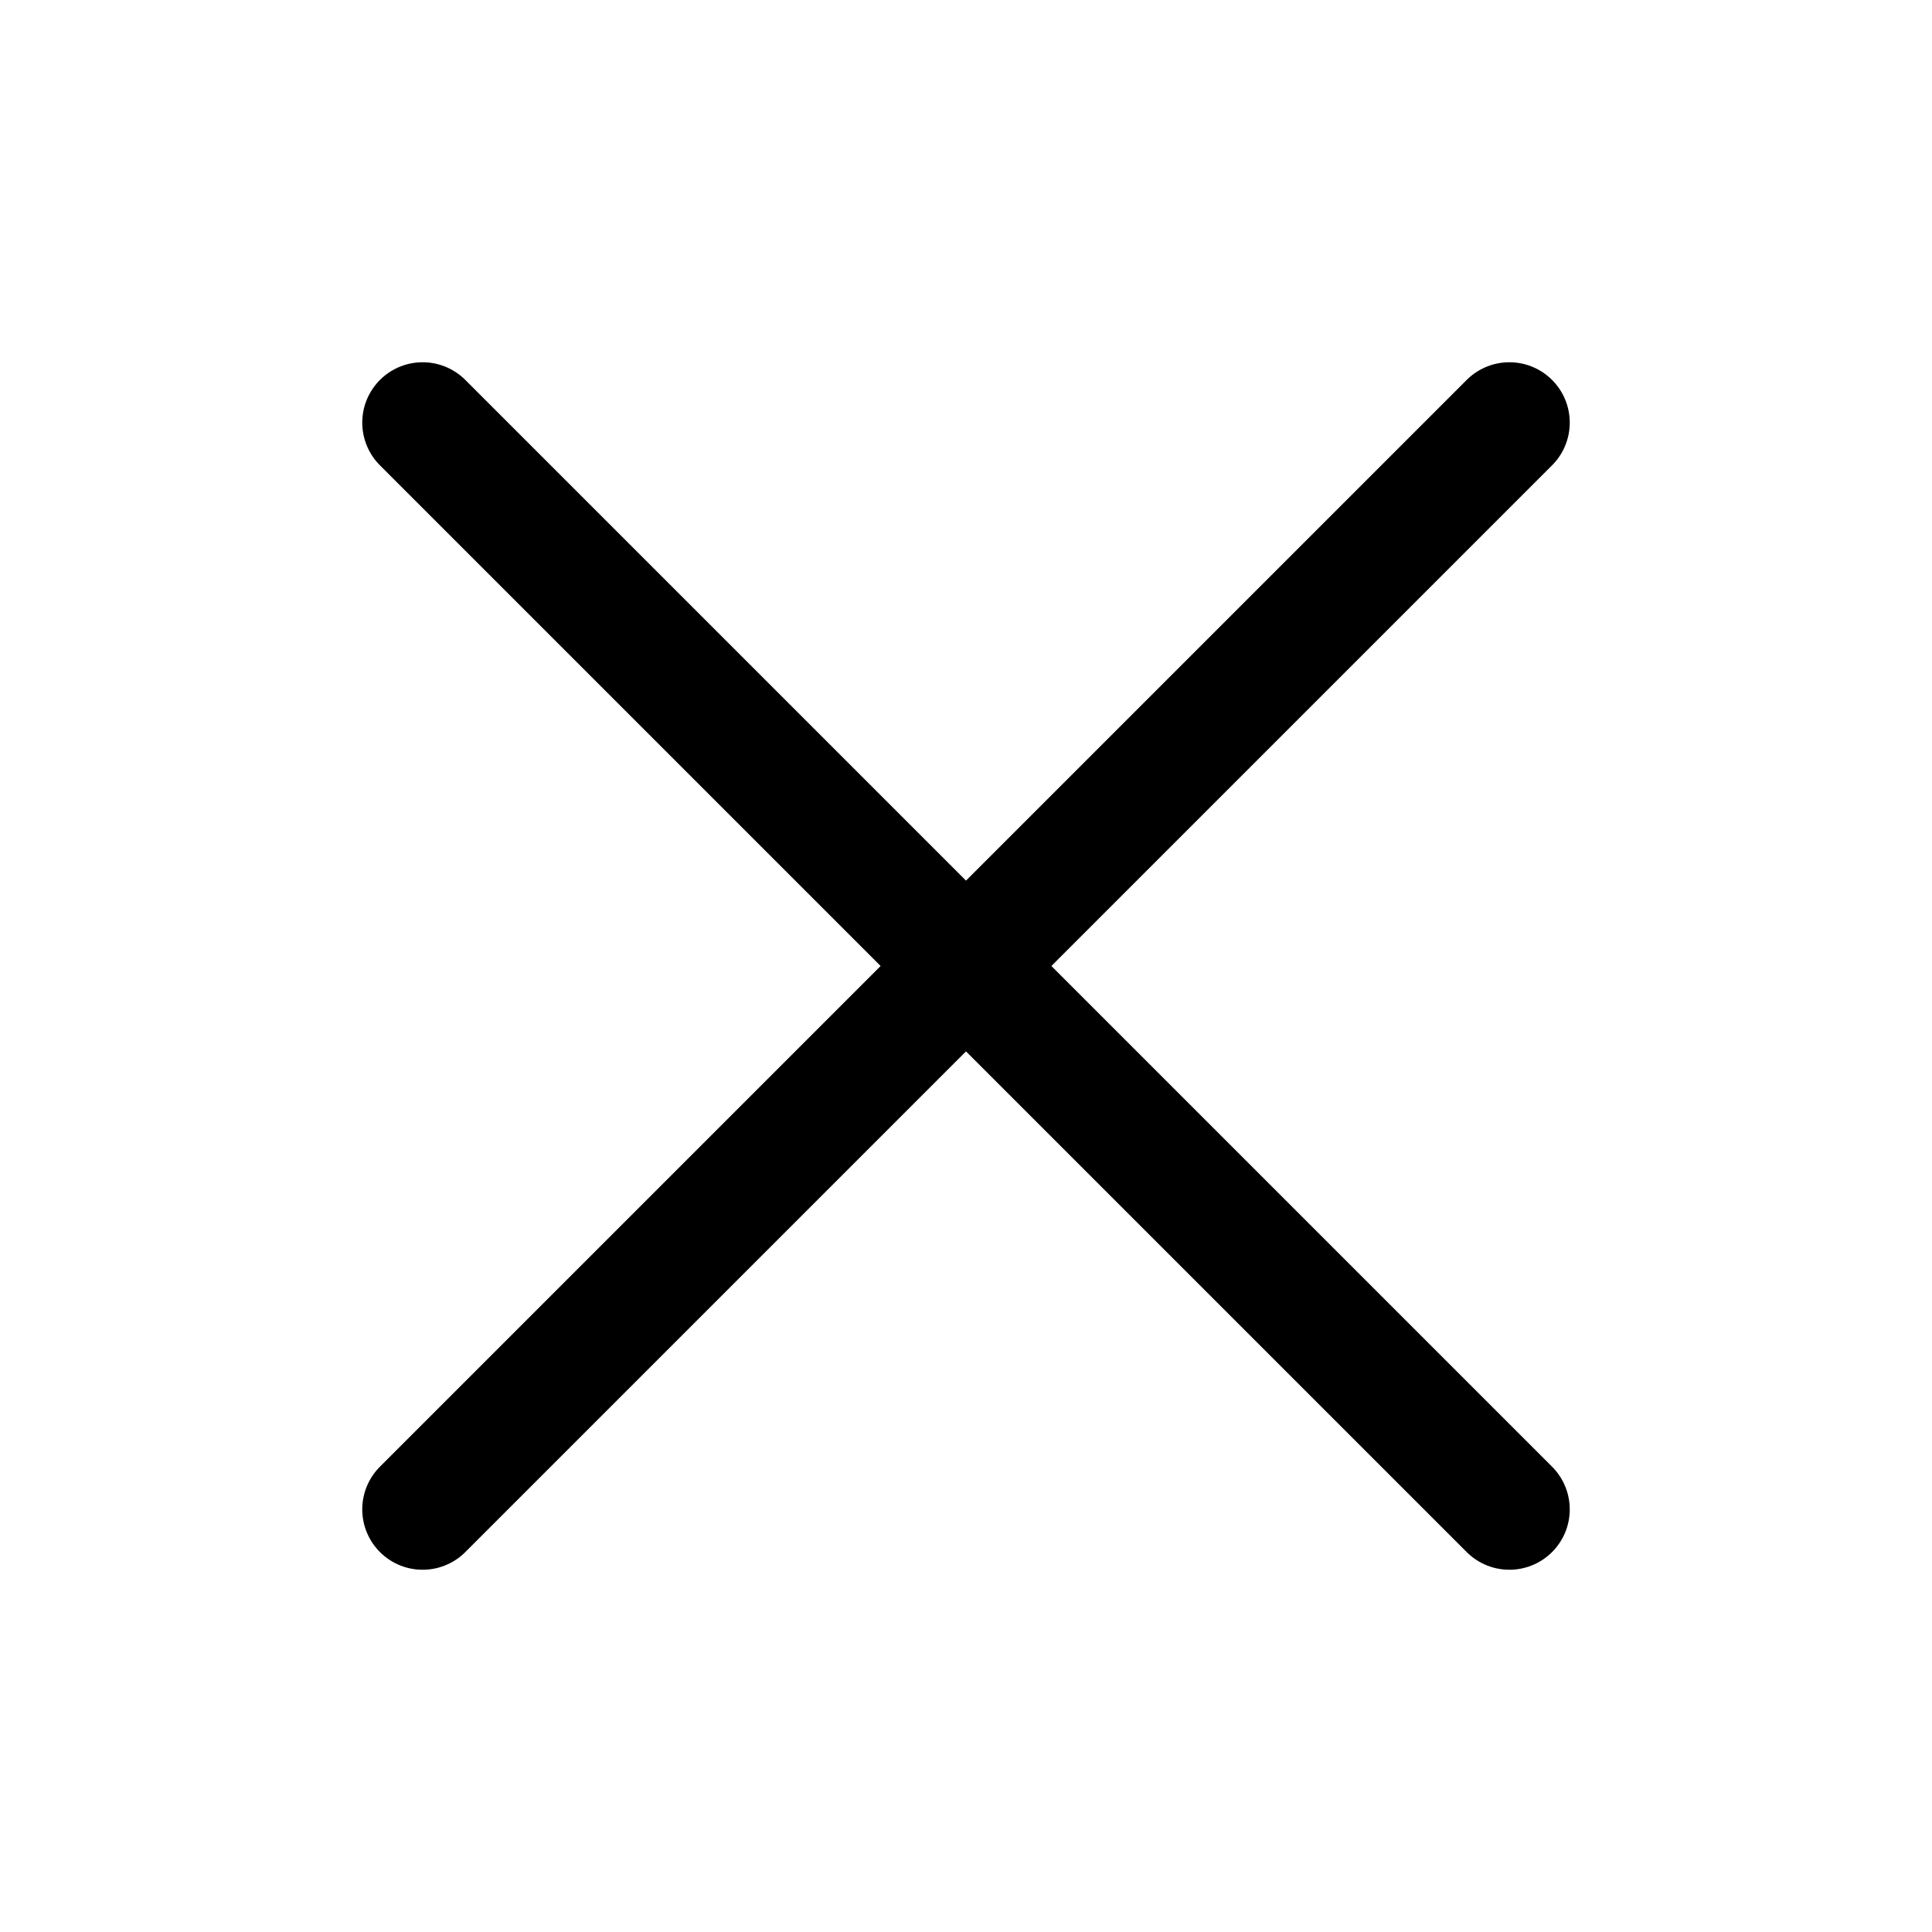
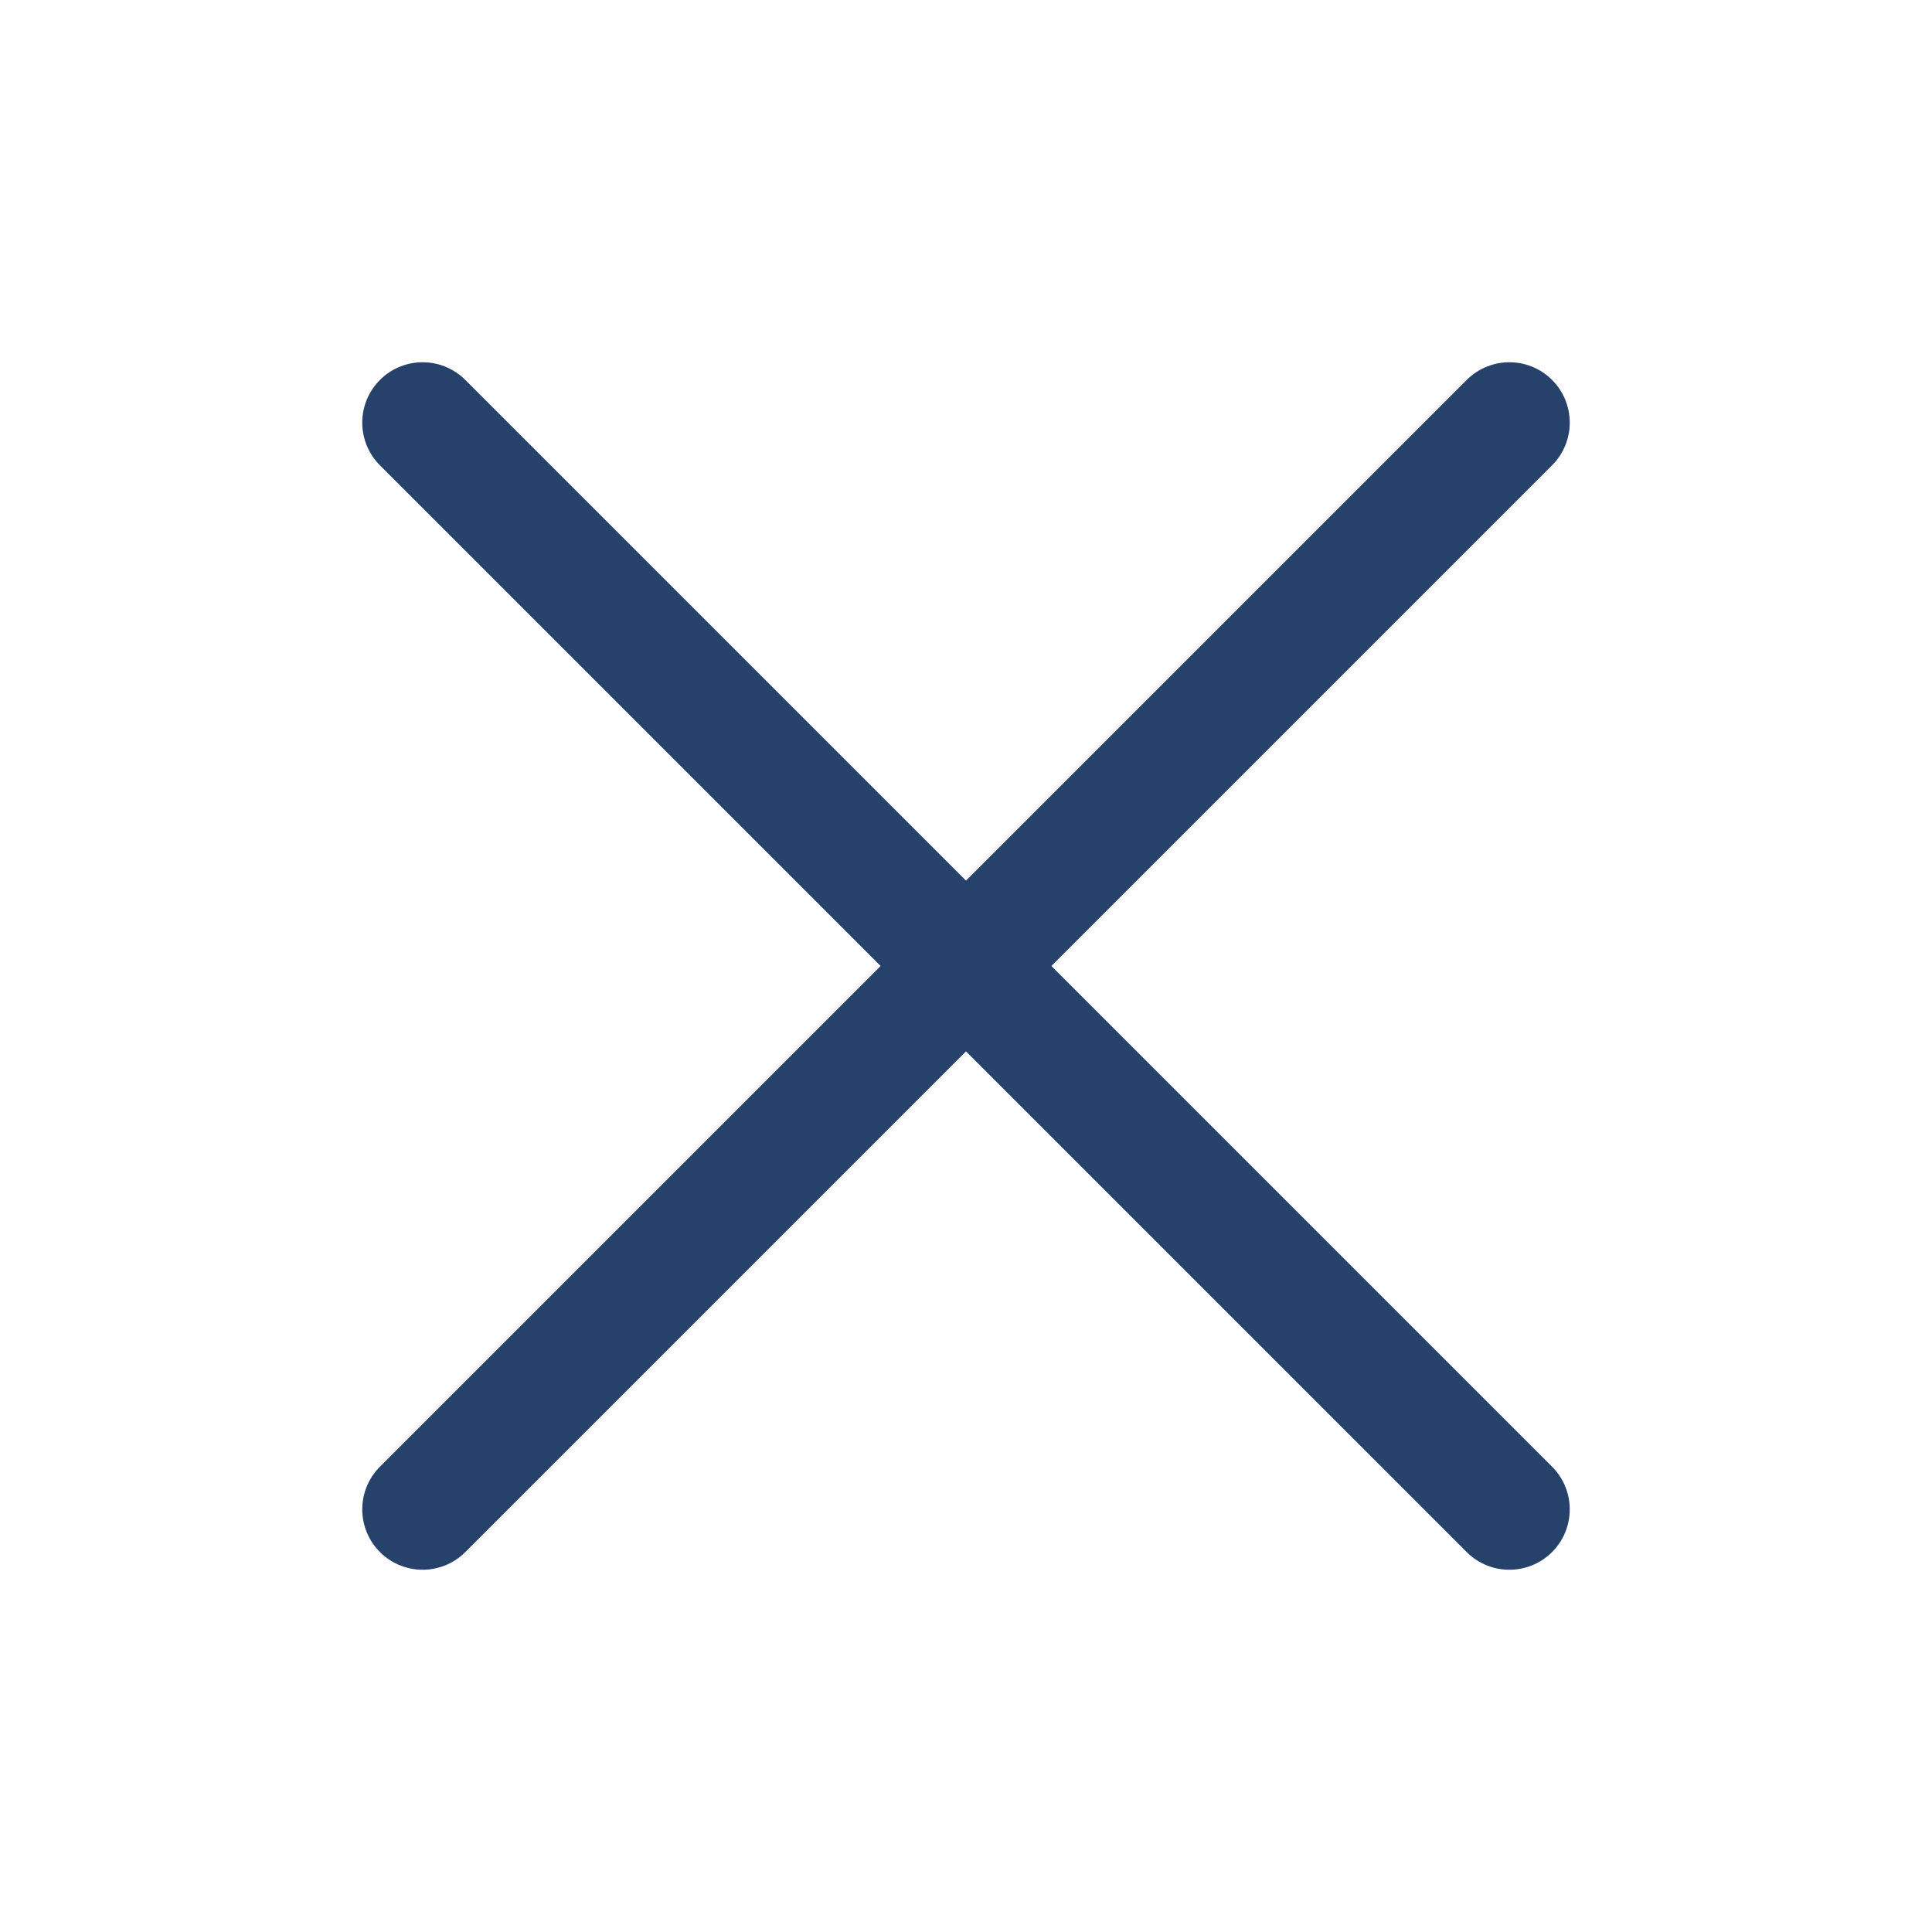
<svg xmlns="http://www.w3.org/2000/svg" viewBox="0 0 32 32">
  <defs>
-     <style>.cls-1{fill:none;stroke:#000;stroke-linecap:round;stroke-linejoin:round;stroke-width:2px;}</style>
+     <style>.cls-1{fill:none;stroke:#27426A;stroke-linecap:round;stroke-linejoin:round;stroke-width:2px;}</style>
  </defs>
  <g id="cross">
    <line class="cls-1" x1="7" x2="25" y1="7" y2="25" />
    <line class="cls-1" x1="7" x2="25" y1="25" y2="7" />
  </g>
</svg>
